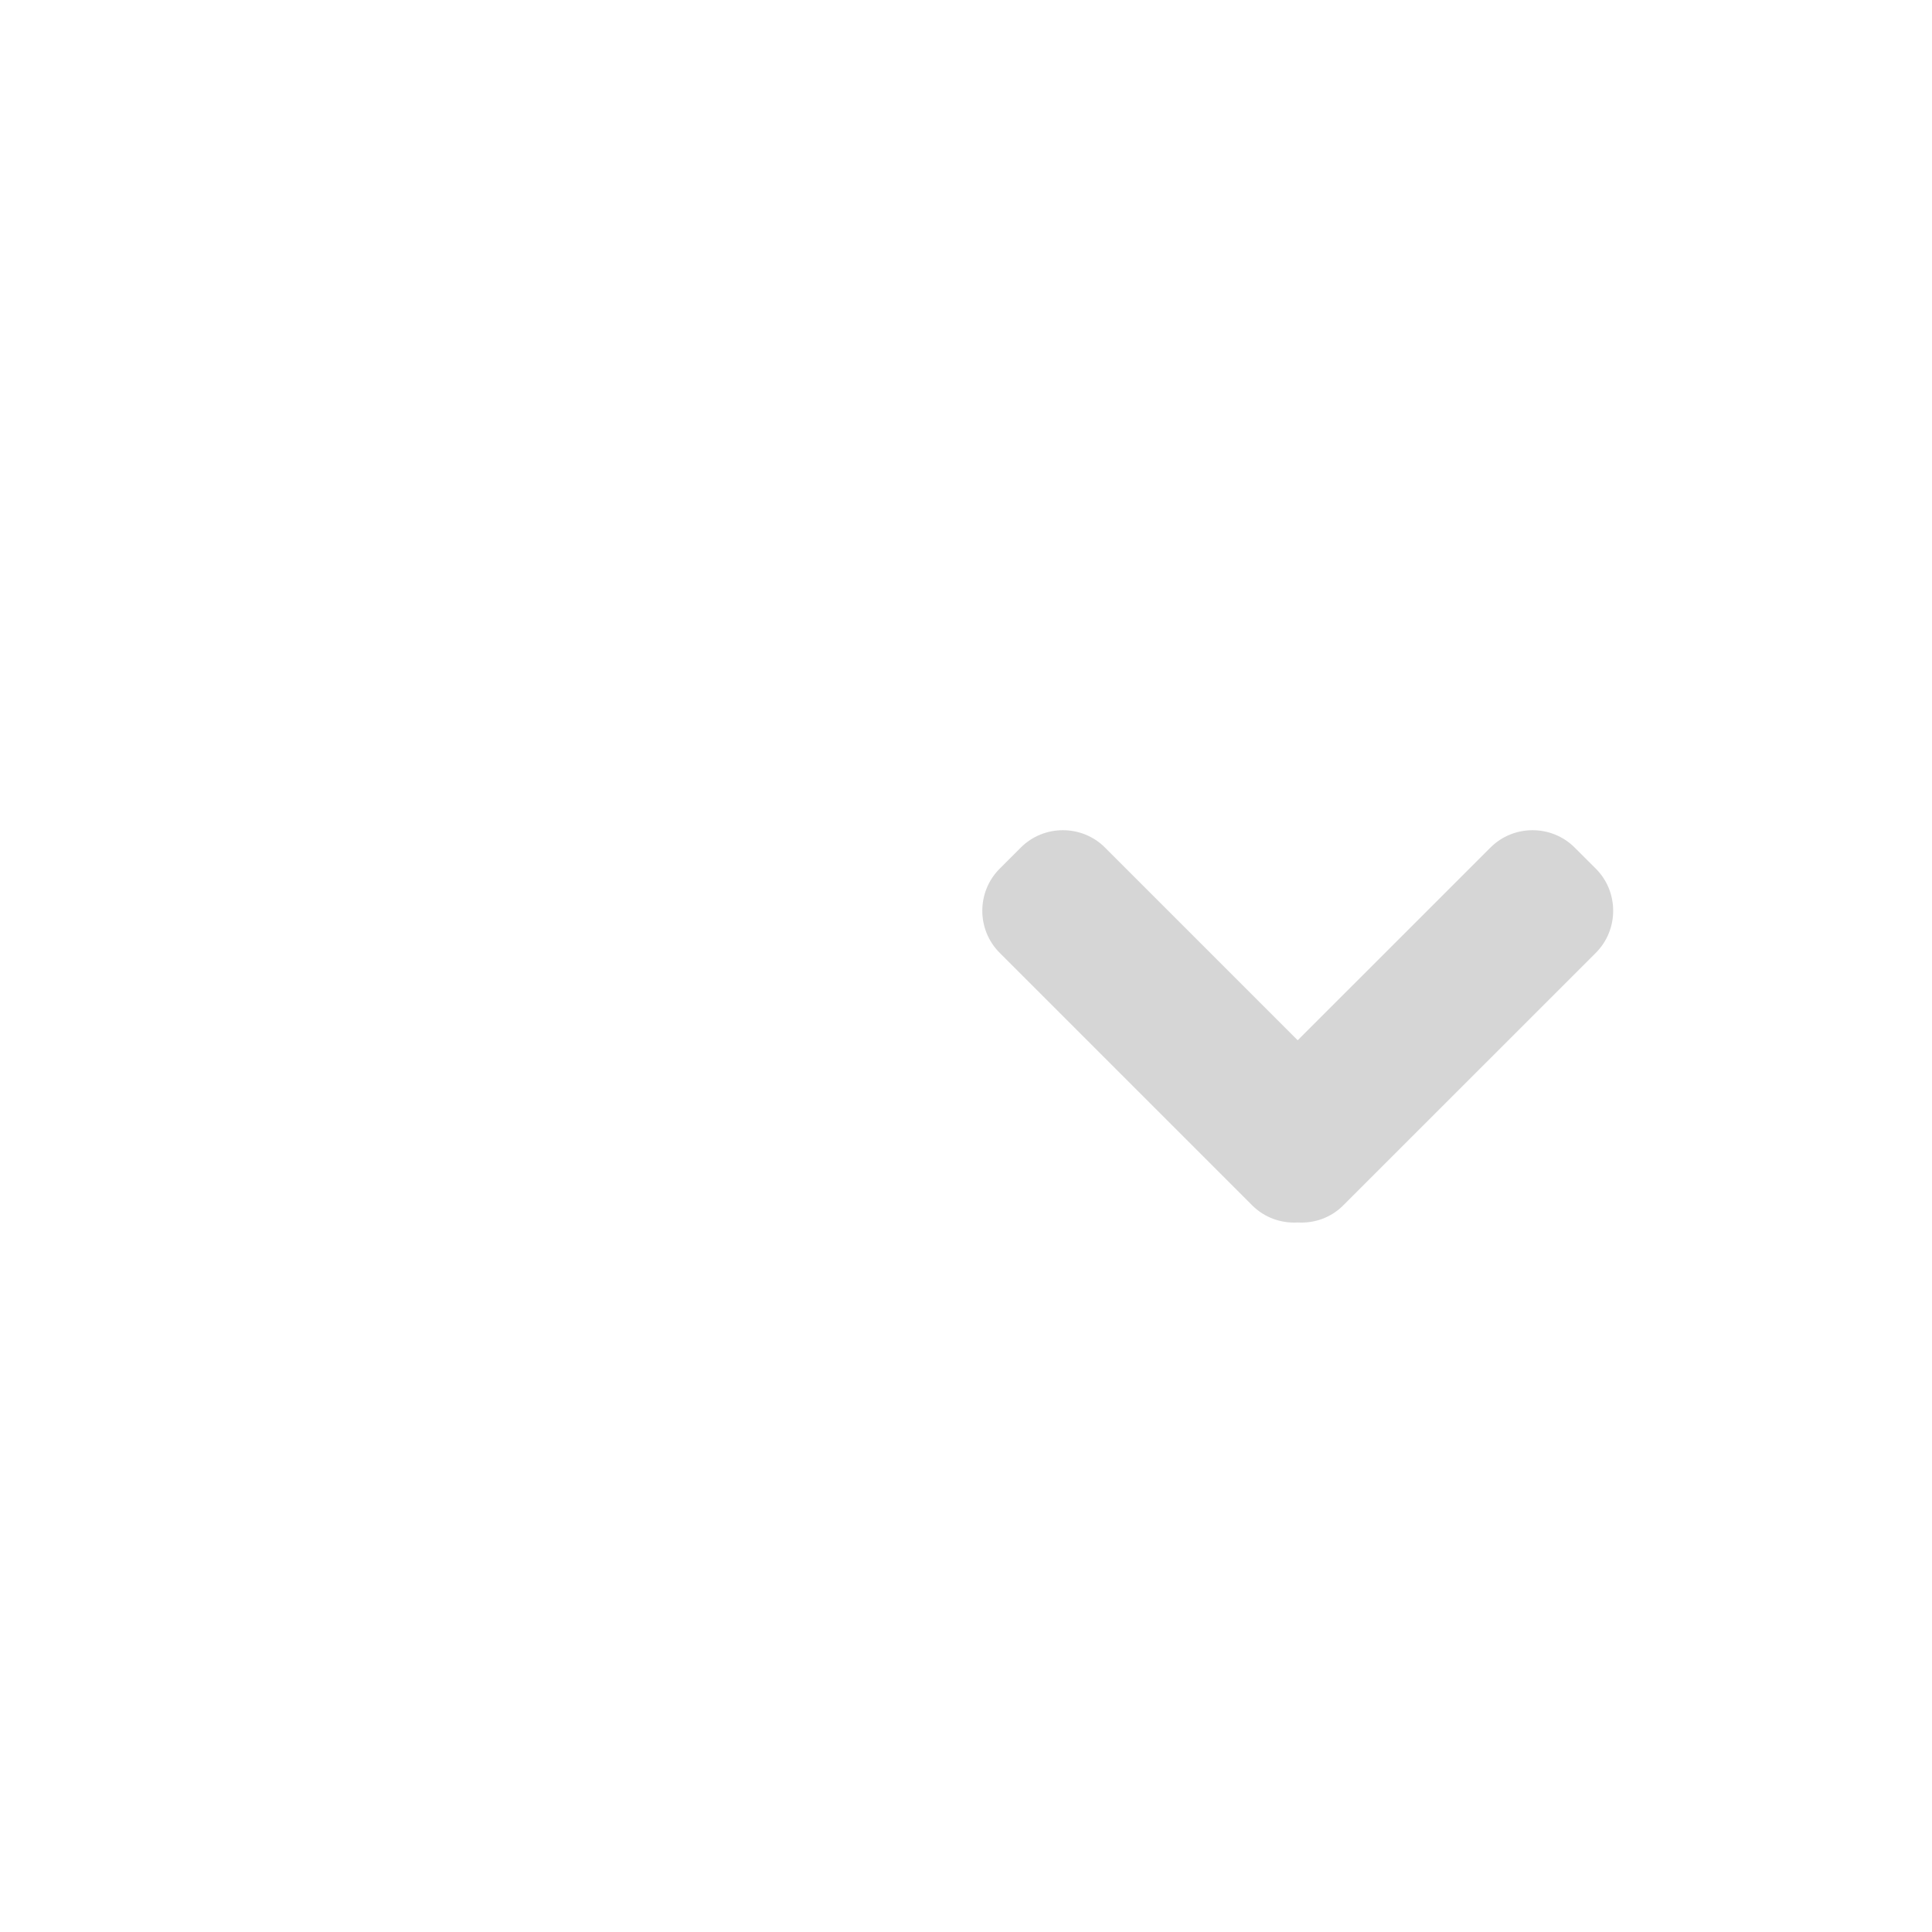
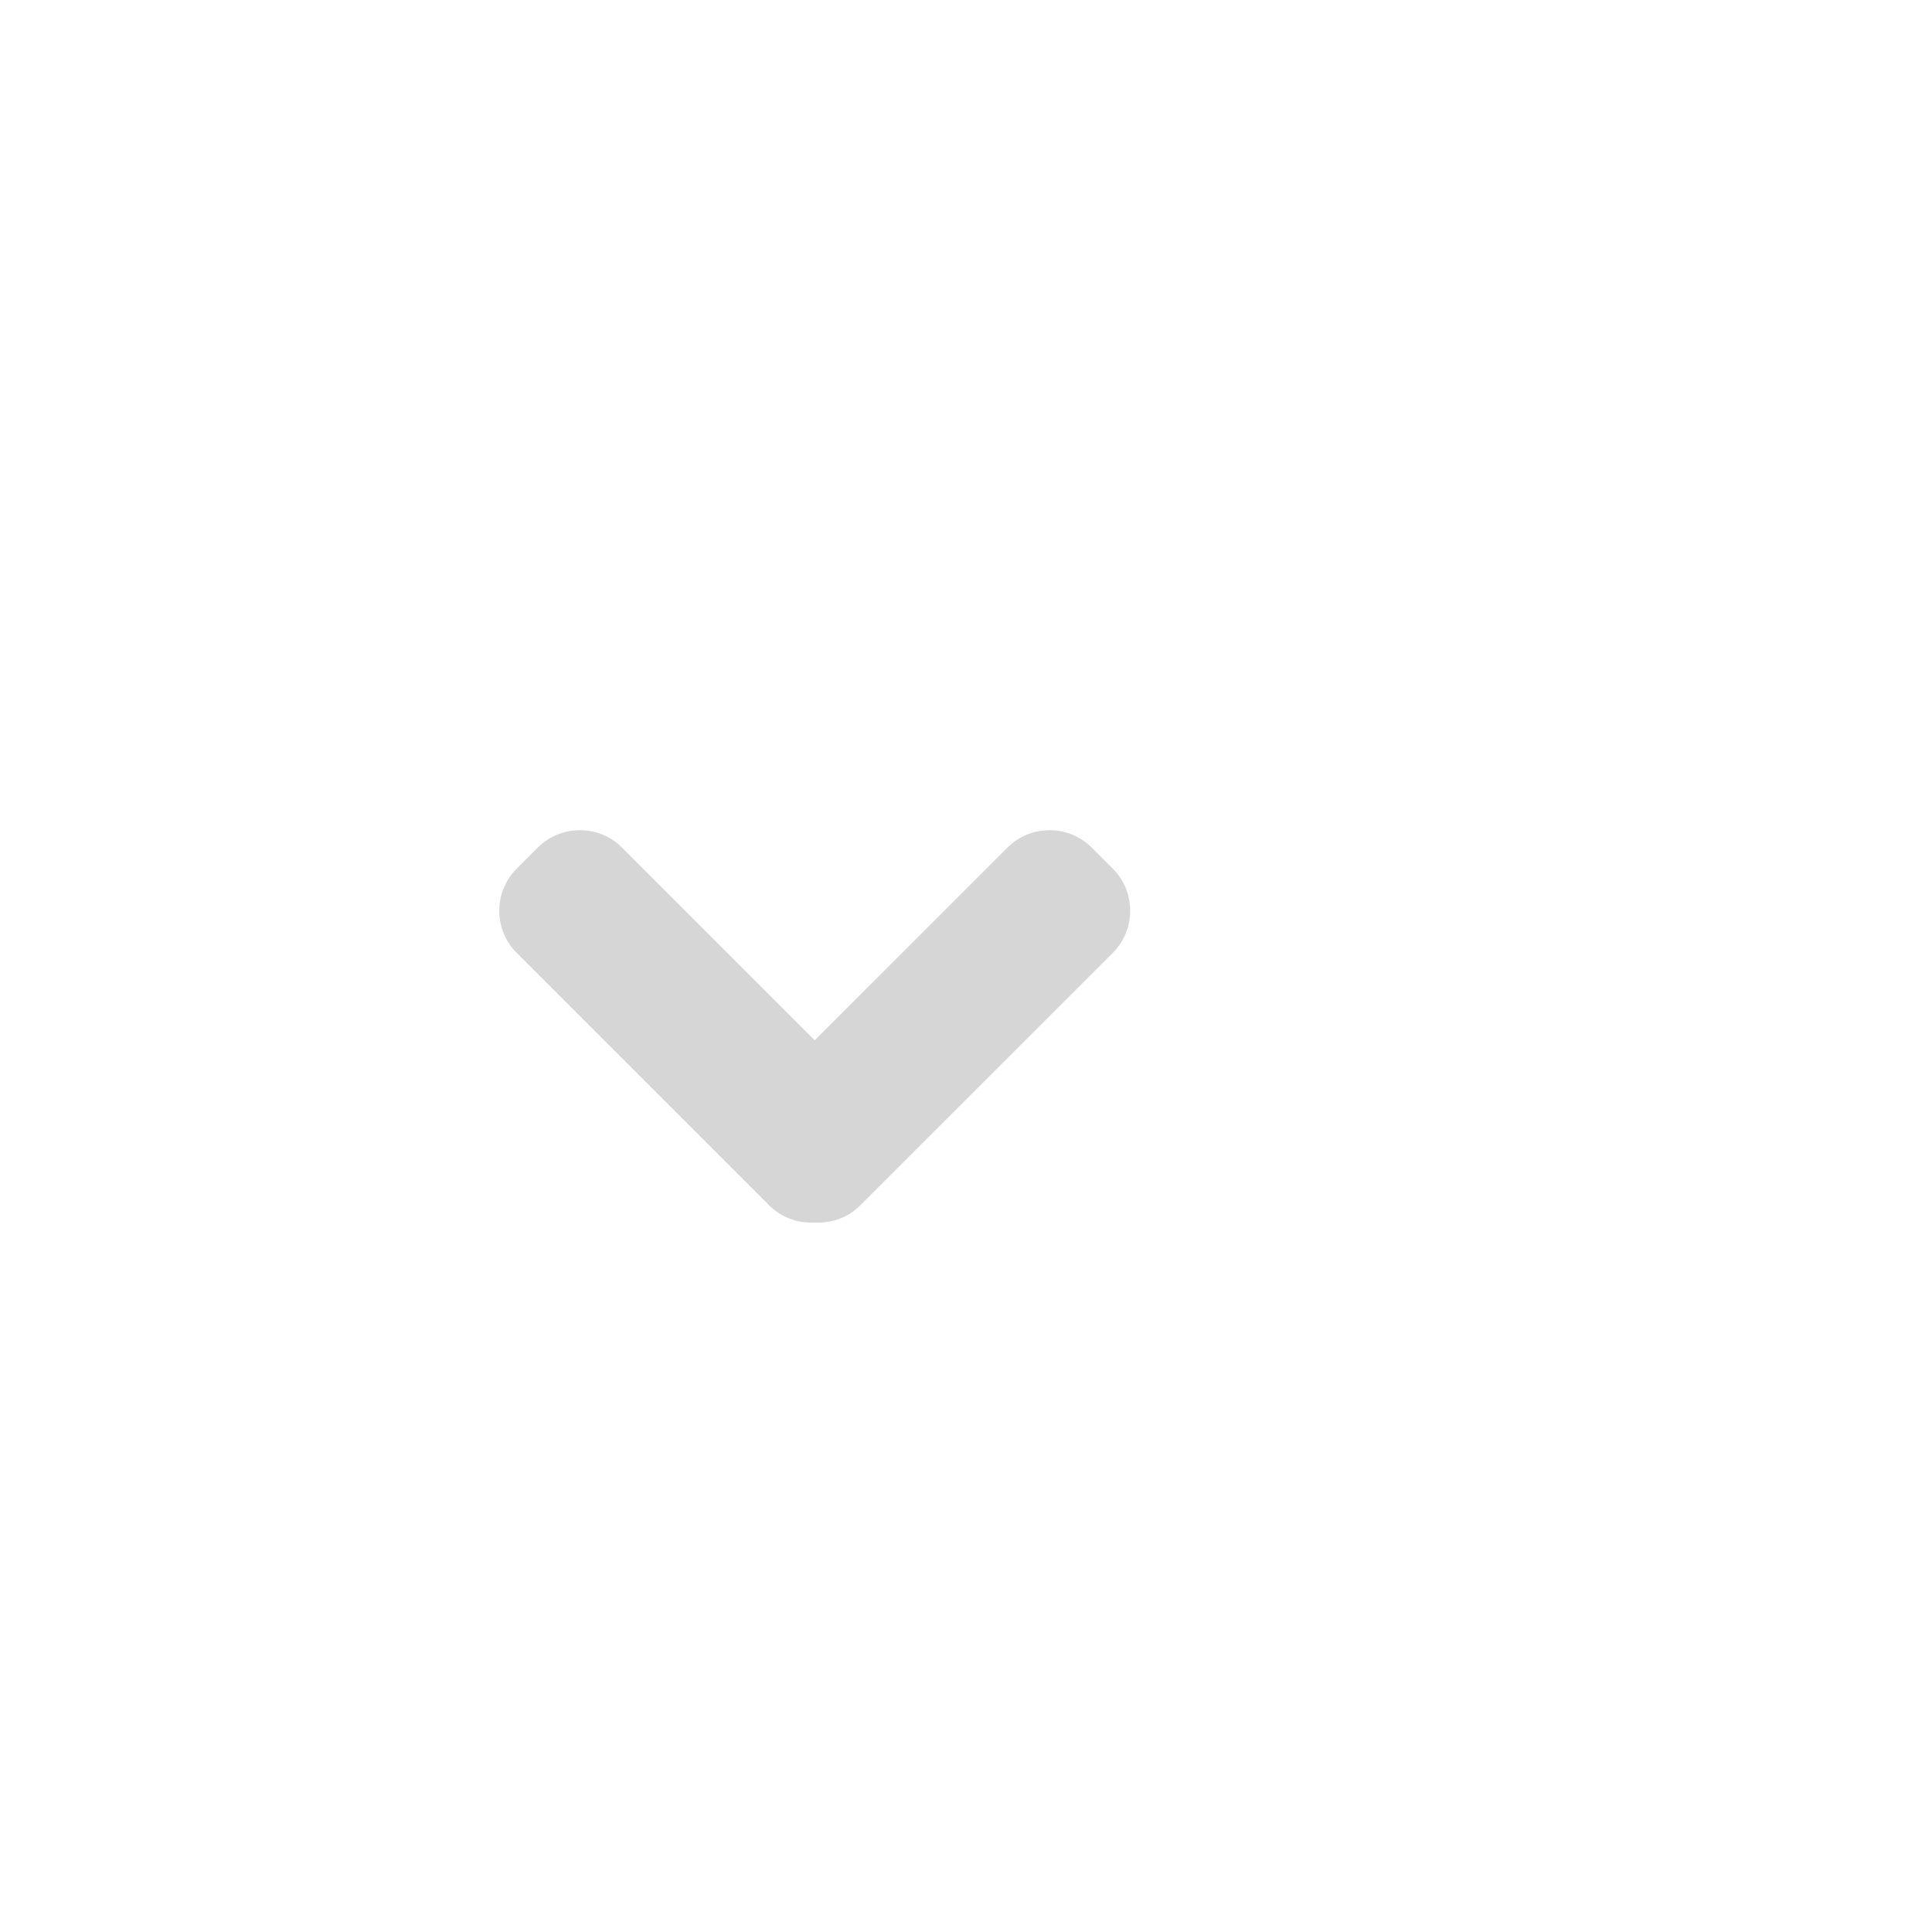
<svg xmlns="http://www.w3.org/2000/svg" version="1.1" id="Layer_1" x="0px" y="0px" width="32px" height="32px" viewBox="0 0 32 32" enable-background="new 0 0 32 32" xml:space="preserve">
-   <path fill="#D6D6D6" d="M20.742,19.966l-4.184-4.184c-0.384-0.383-0.384-1.011,0-1.394l0.35-0.35c0.383-0.383,1.011-0.383,1.394,0  l3.192,3.192l3.193-3.192c0.383-0.383,1.011-0.383,1.394,0l0.351,0.35c0.383,0.383,0.383,1.01,0,1.394l-4.185,4.184  c-0.206,0.206-0.481,0.298-0.752,0.282C21.225,20.264,20.949,20.172,20.742,19.966z" />
+   <path fill="#D6D6D6" d="M12.742,19.966l-4.184-4.184c-0.385-0.383-0.385-1.011,0-1.394l0.35-0.35c0.383-0.383,1.011-0.383,1.394,0  l3.192,3.192l3.193-3.192c0.383-0.383,1.011-0.383,1.394,0l0.351,0.35c0.383,0.383,0.383,1.01,0,1.394l-4.185,4.184  c-0.206,0.206-0.481,0.298-0.752,0.282C13.225,20.264,12.949,20.172,12.742,19.966z" />
</svg>
